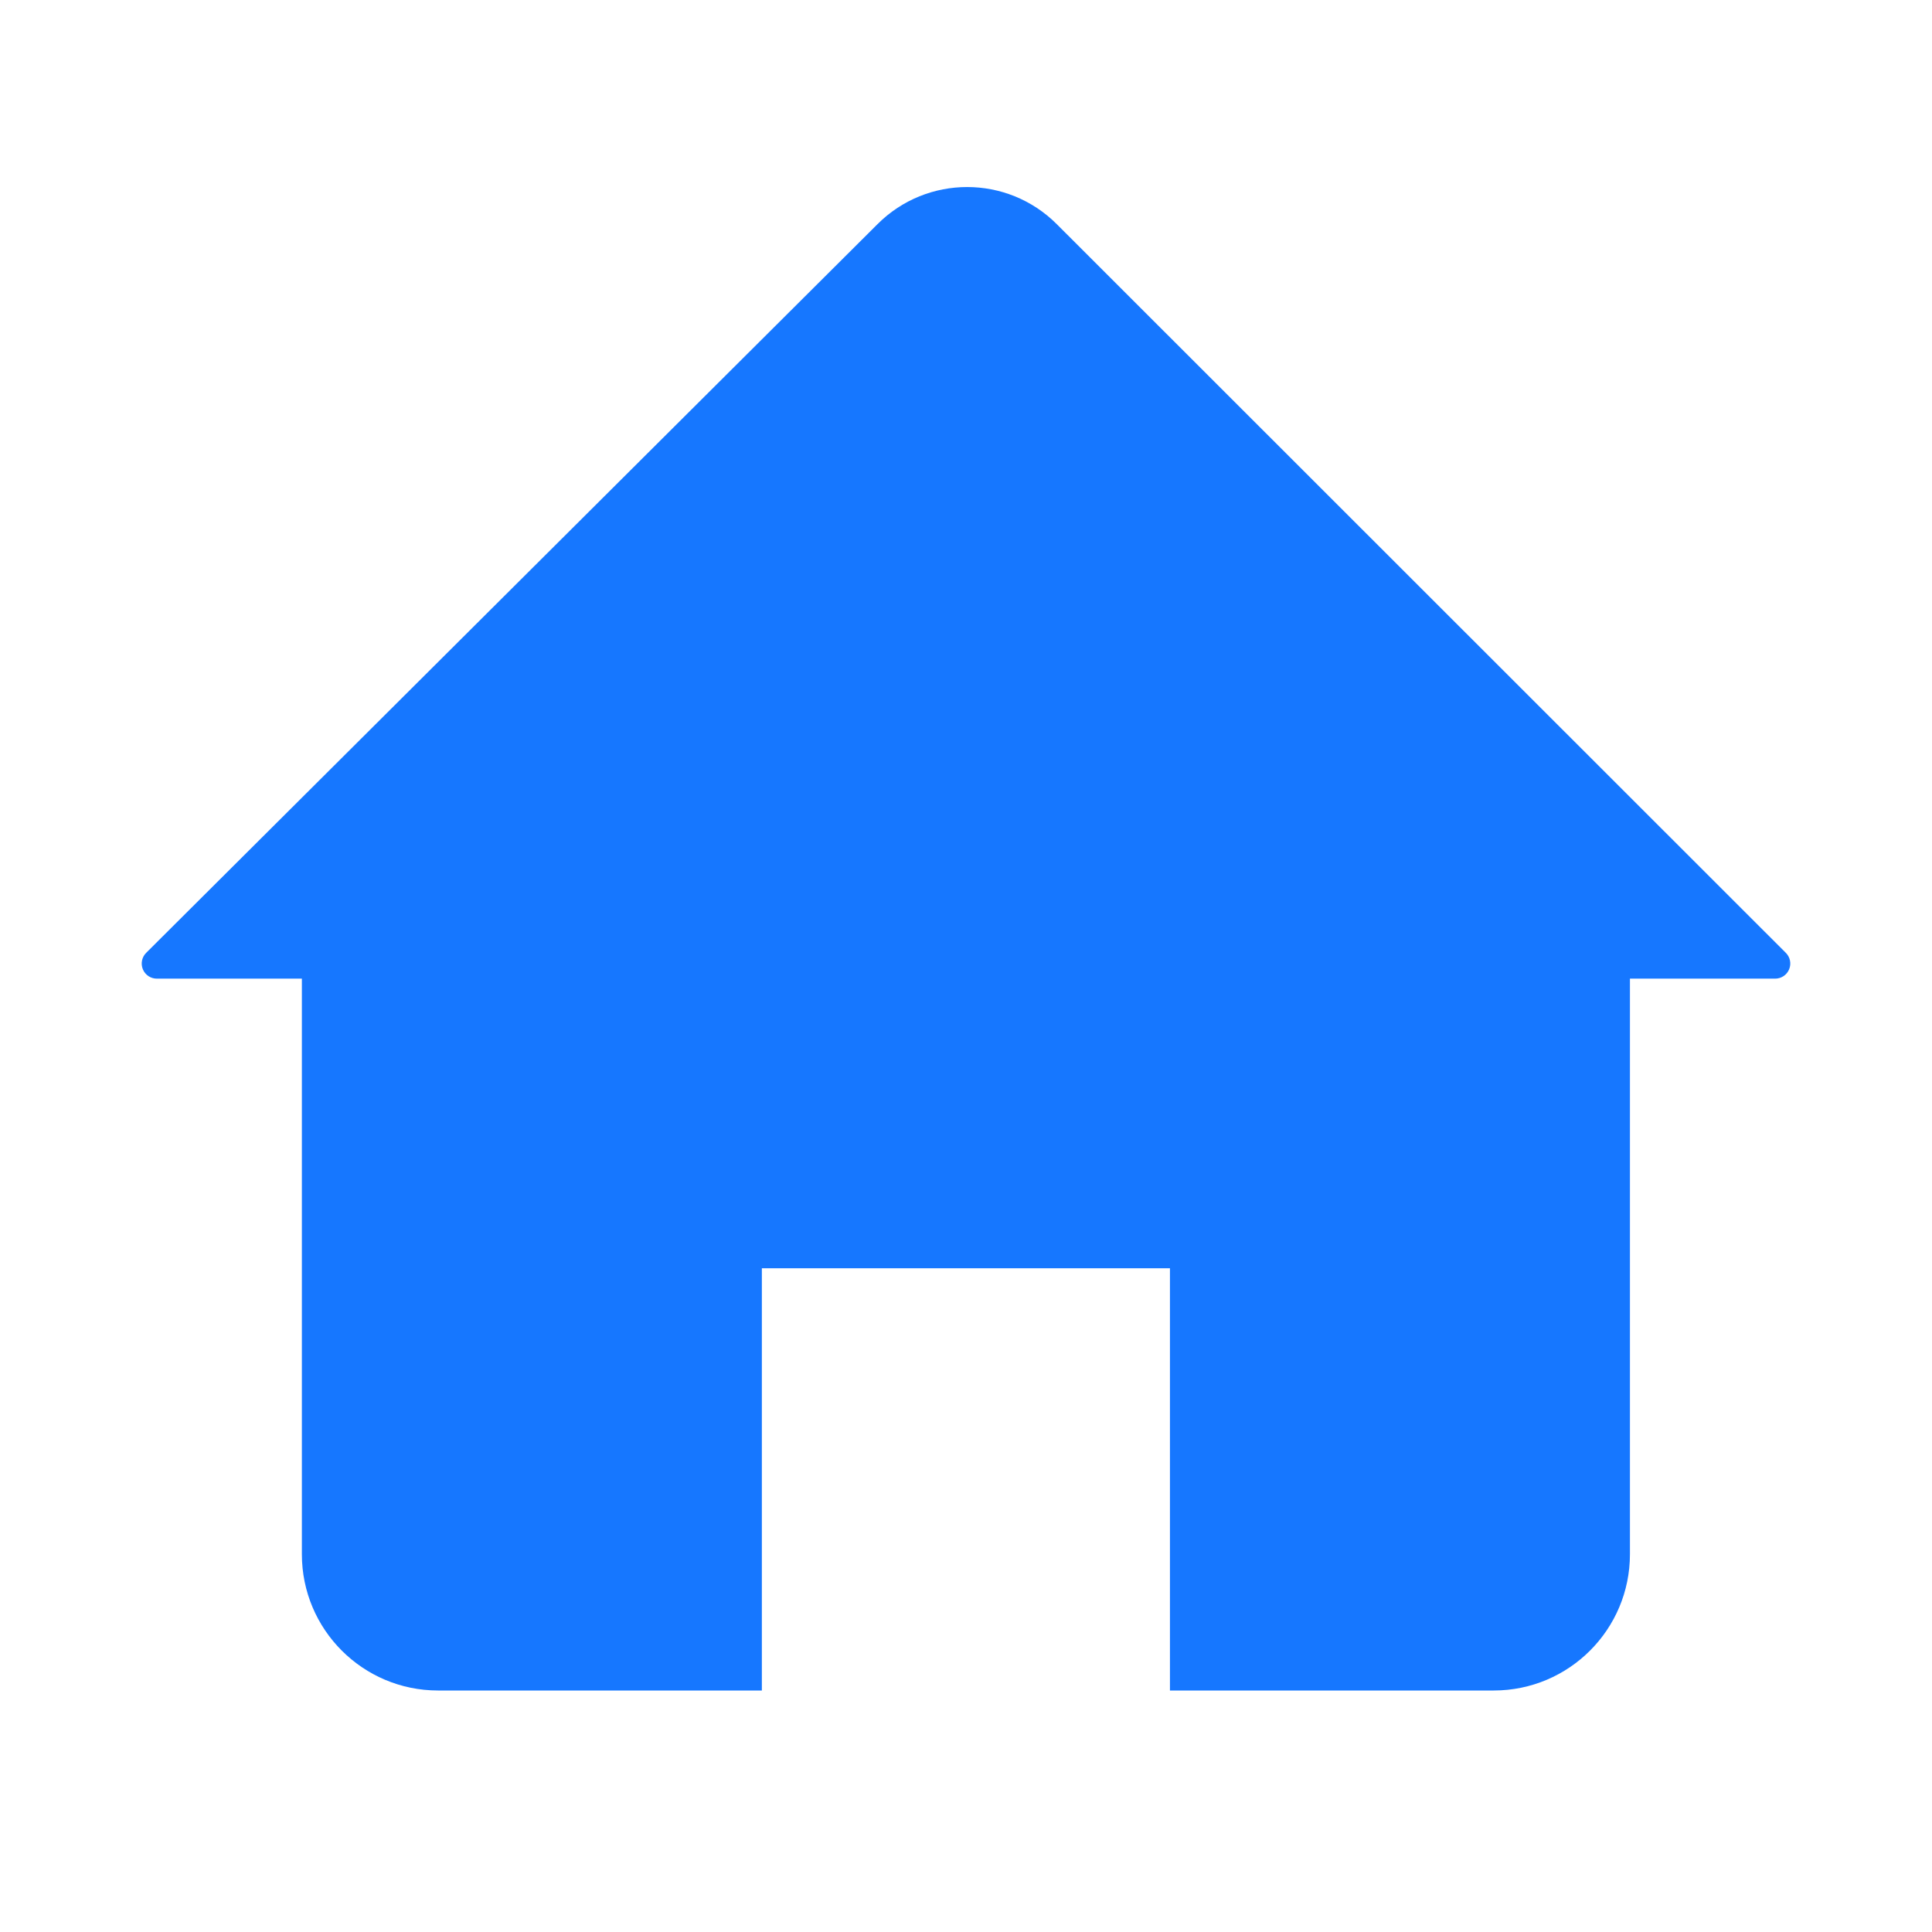
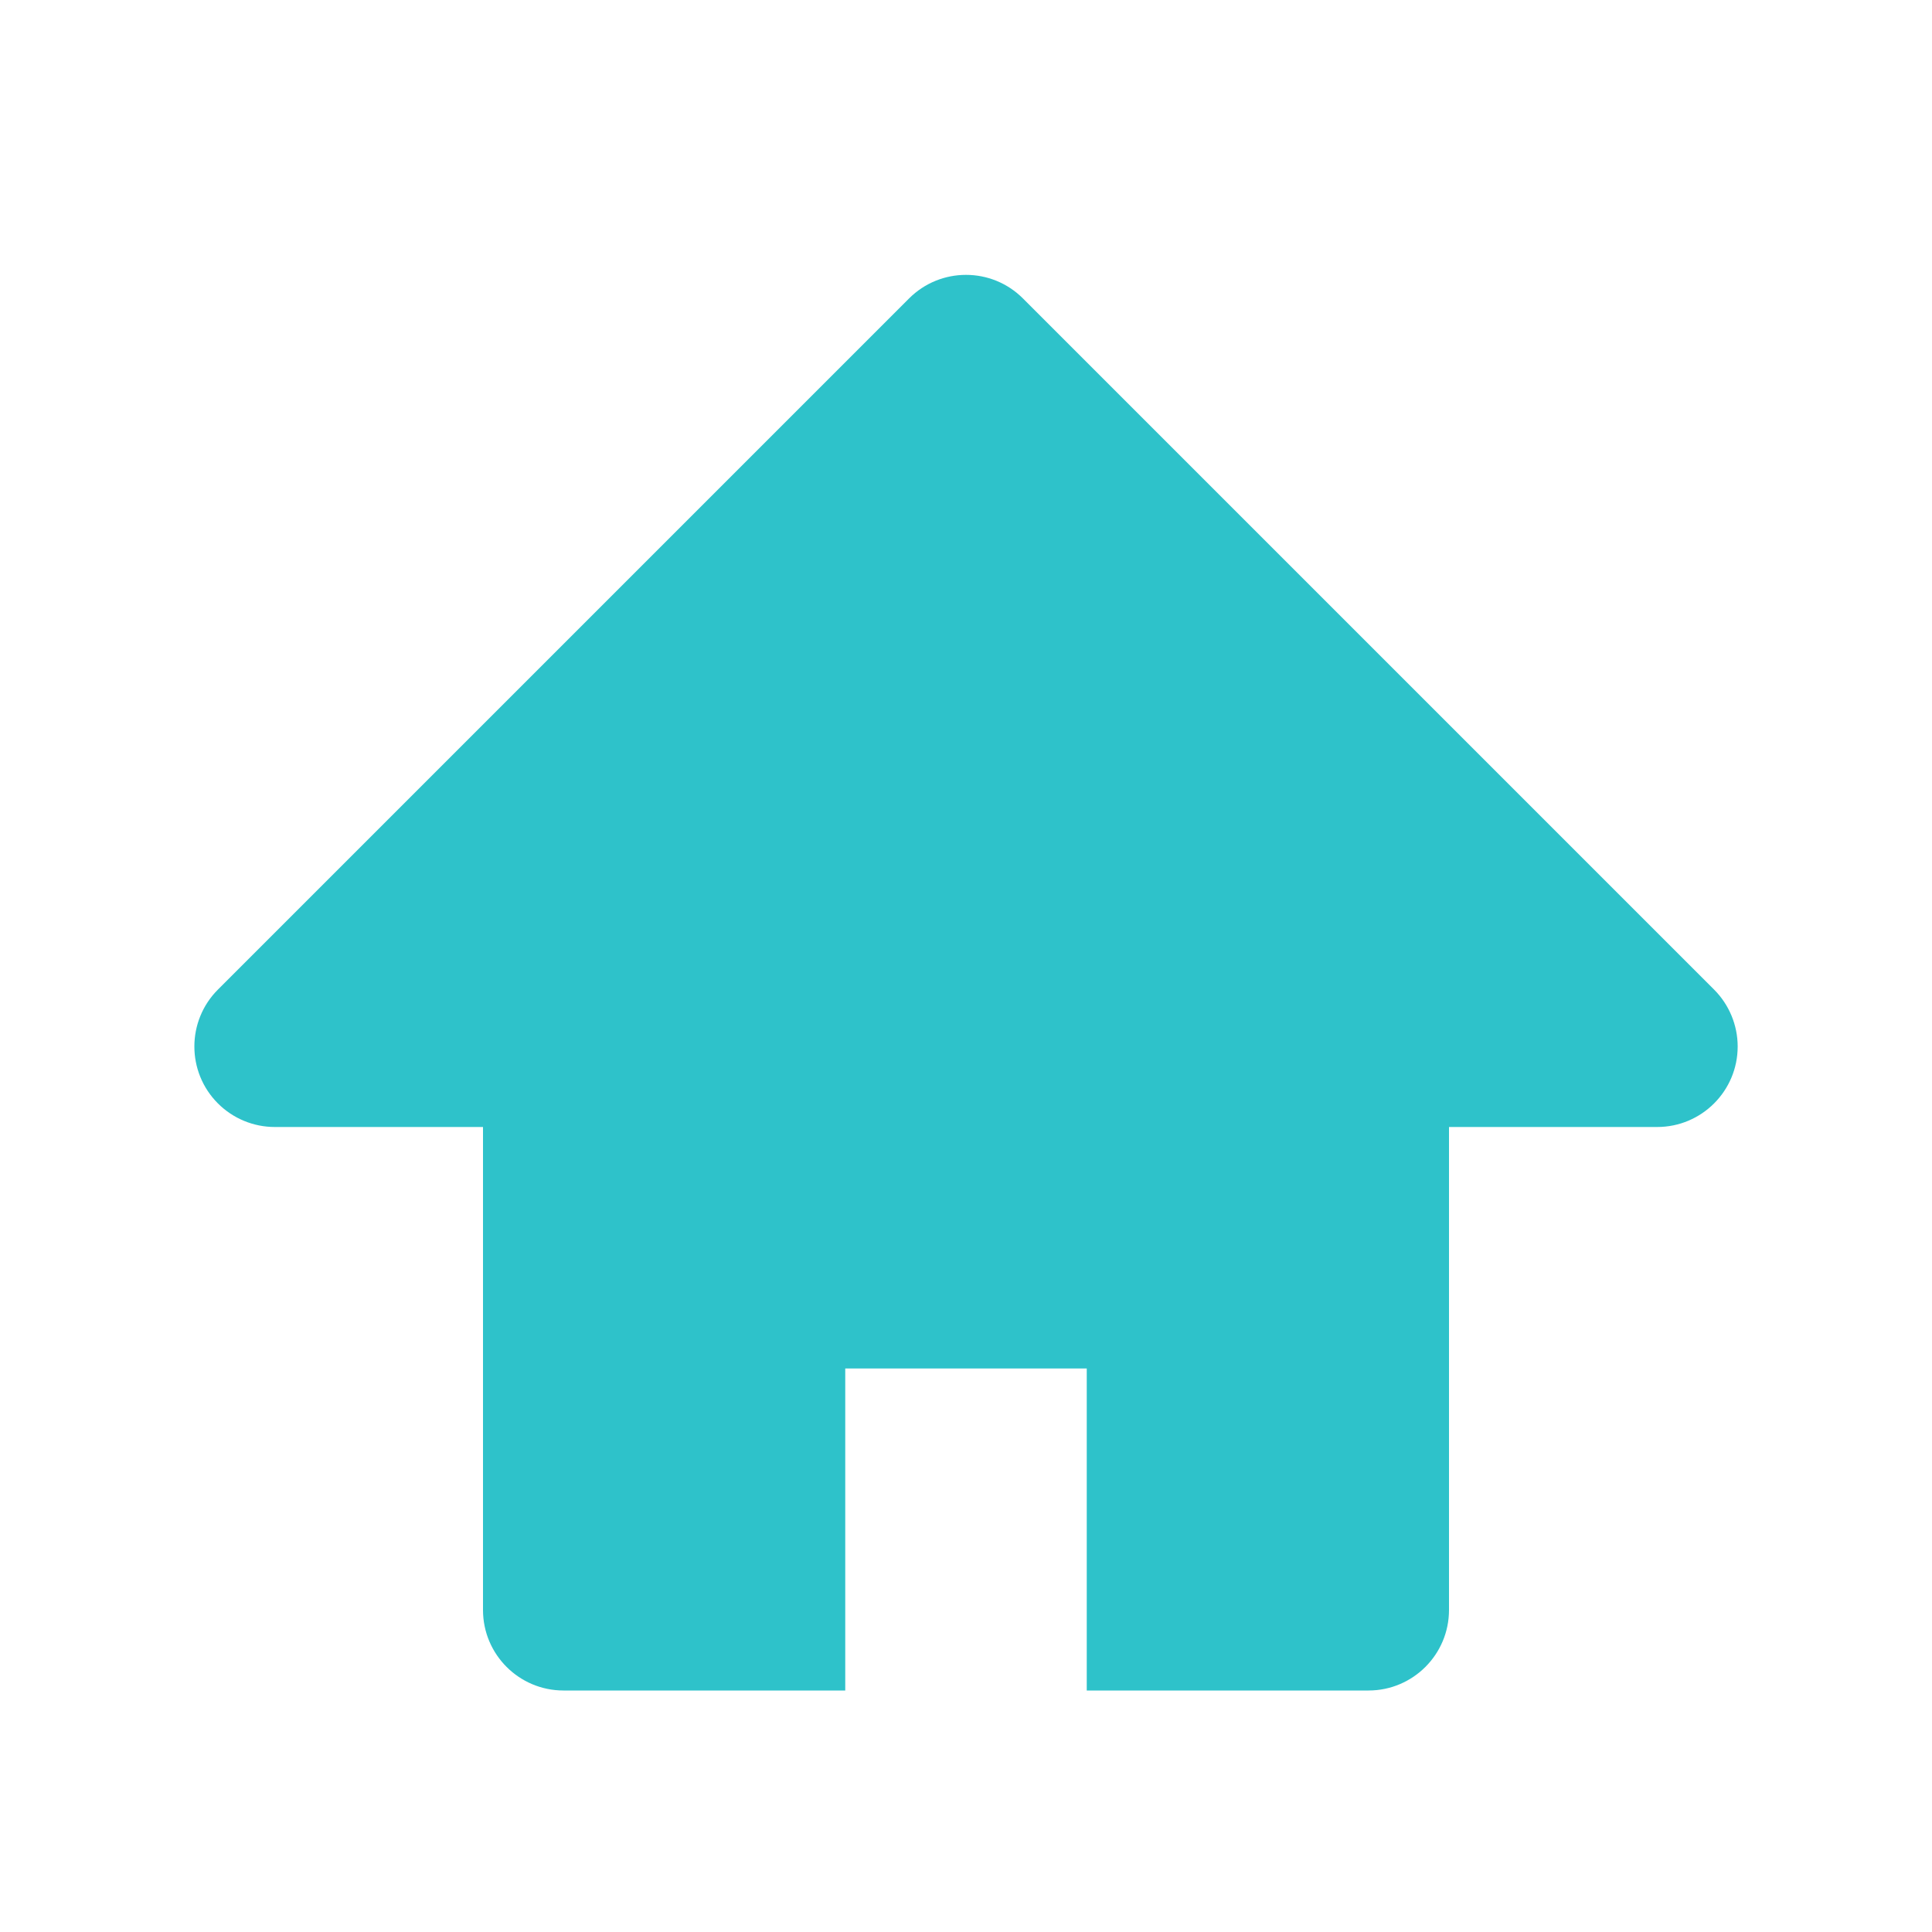
- <svg xmlns="http://www.w3.org/2000/svg" width="1024" height="1024" viewBox="0 0 1024 1024">
-   <path fill="#1677ff" d="M946.5 505L560.1 118.8a67.2 67.2 0 0 0-95 0L77.5 505a8 8 0 0 0 5.7 13.7H160v305.1A72.2 72.2 0 0 0 232.2 896h171.6V672.2h216.3V896h171.6a72.2 72.2 0 0 0 72.2-72.2V518.7h76.9a8 8 0 0 0 5.7-13.7Z" />
+ <svg xmlns="http://www.w3.org/2000/svg" width="24px" height="24px" viewBox="0 0 24 24" version="1.1">
+   <g id="3.Icons/Filled/home" stroke="none" stroke-width="1" fill="none" fill-rule="evenodd" fill-opacity="0.9">
+     <g id="icon31" fill="#18bcc5">
+       <path d="M13.5,21 L13.5,17 L10.5,17 L10.5,21 L7,21 C6.448,21 6,20.552 6,20 L6,14 L3.414,14 C3.149,14 2.895,13.895 2.707,13.707 C2.317,13.317 2.317,12.683 2.707,12.293 L11.293,3.707 C11.683,3.317 12.317,3.317 12.707,3.707 L21.293,12.293 C21.48,12.48 21.586,12.735 21.586,13 C21.586,13.552 21.138,14 20.586,14 L18,14 L18,20 C18,20.552 17.552,21 17,21 L13.5,21 Z" id="图标颜色" />
+     </g>
+   </g>
</svg>
